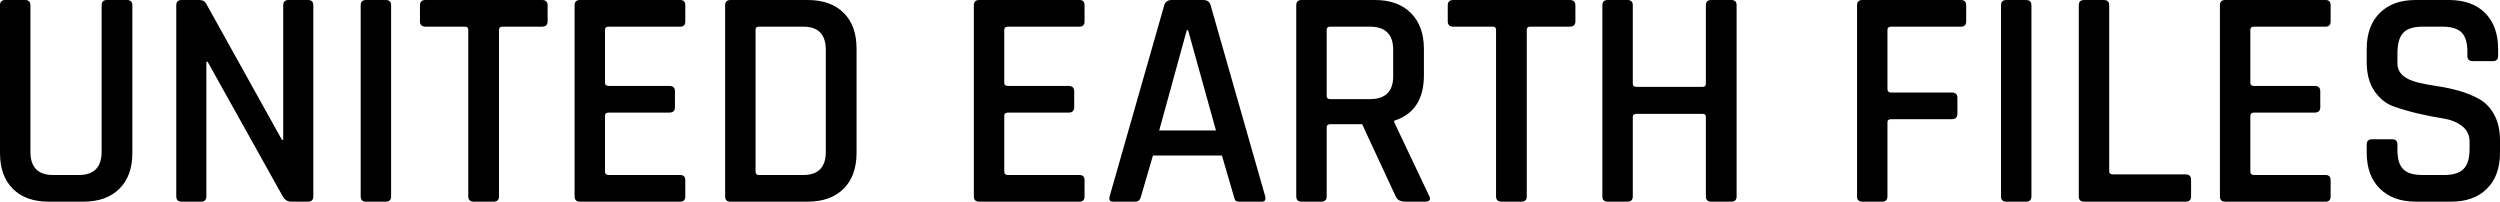
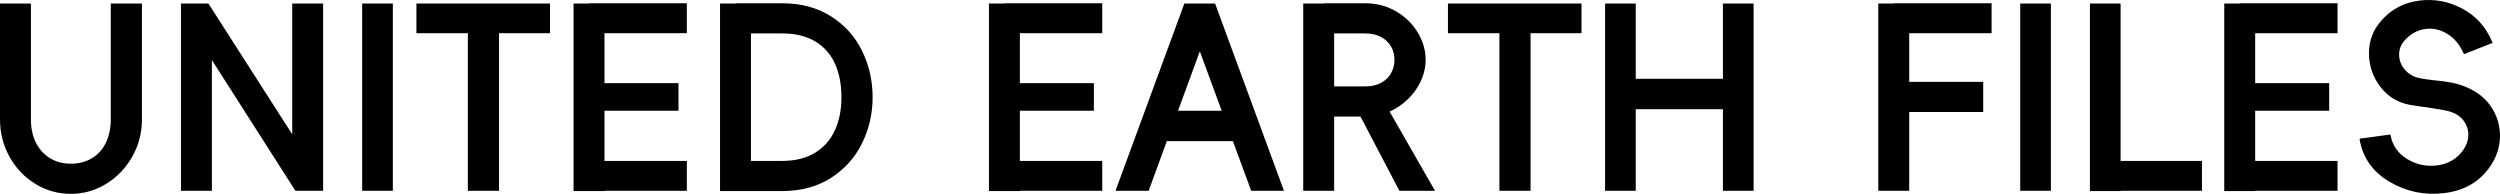
- <svg xmlns="http://www.w3.org/2000/svg" fill="none" version="1.1" width="1976.808" height="159.464" viewBox="0 0 1976.808 159.464">
+ <svg xmlns="http://www.w3.org/2000/svg" fill="none" version="1.1" width="1982.664" height="153.746" viewBox="0 0 1982.664 153.746">
  <g>
-     <path d="M84.568,0L100.192,0Q104.656,0,104.656,3.968L104.656,121.024Q104.656,139.128,94.364,149.296Q84.072,159.464,65.968,159.464L38.44,159.464Q20.336,159.464,10.168,149.296Q0,139.128,0,121.024L0,4.216Q0,0,4.216,0L19.84,0Q24.056,0,24.056,4.216L24.056,120.032Q24.056,138.384,41.912,138.384L62.248,138.384Q80.352,138.384,80.352,120.032L80.352,4.216Q80.352,0,84.568,0ZM158.968,159.464L143.592,159.464Q139.376,159.464,139.376,155.248L139.376,4.216Q139.376,0,143.592,0L157.48,0Q161.448,0,162.936,2.728L222.952,110.608L223.944,110.608L223.944,4.216Q223.944,0,228.16,0L243.536,0Q247.752,0,247.752,4.216L247.752,155.248Q247.752,159.464,243.536,159.464L230.144,159.464Q226.176,159.464,223.696,155.496L164.176,48.856L163.184,48.856L163.184,155.248Q163.184,159.464,158.968,159.464ZM309.256,4.216L309.256,155.248Q309.256,159.464,305.04,159.464L289.416,159.464Q285.2,159.464,285.2,155.248L285.2,4.216Q285.2,0,289.416,0L305.04,0Q309.256,0,309.256,4.216ZM390.352,159.464L374.728,159.464Q370.264,159.464,370.264,155.248L370.264,23.56Q370.264,21.08,367.784,21.08L336.536,21.08Q332.072,21.08,332.072,16.864L332.072,4.216Q332.072,0,336.536,0L428.544,0Q433.008,0,433.008,4.216L433.008,16.864Q433.008,21.08,428.544,21.08L397.296,21.08Q394.568,21.08,394.568,23.56L394.568,155.248Q394.568,159.464,390.352,159.464ZM537.912,159.464L458.552,159.464Q454.336,159.464,454.336,155.248L454.336,4.216Q454.336,0,458.552,0L537.912,0Q541.88,0,541.88,4.216L541.88,16.864Q541.88,21.08,537.912,21.08L481.368,21.08Q478.392,21.08,478.392,23.56L478.392,65.472Q478.392,67.952,481.368,67.952L529.232,67.952Q533.696,67.952,533.696,72.168L533.696,84.816Q533.696,89.032,529.232,89.032L481.368,89.032Q478.392,89.032,478.392,91.512L478.392,135.656Q478.392,138.384,481.368,138.384L537.912,138.384Q541.88,138.384,541.88,142.6L541.88,155.248Q541.88,159.464,537.912,159.464ZM600.16,138.384L635.128,138.384Q652.984,138.384,652.984,120.032L652.984,39.432Q652.984,21.08,635.128,21.08L600.16,21.08Q597.432,21.08,597.432,23.56L597.432,135.656Q597.432,138.384,600.16,138.384ZM573.376,155.248L573.376,4.216Q573.376,0,577.592,0L638.6,0Q656.704,0,666.996,10.044Q677.288,20.088,677.288,38.44L677.288,121.024Q677.288,139.128,666.996,149.296Q656.704,159.464,638.6,159.464L577.592,159.464Q573.376,159.464,573.376,155.248ZM853.616,159.464L774.256,159.464Q770.04,159.464,770.04,155.248L770.04,4.216Q770.04,0,774.256,0L853.616,0Q857.584,0,857.584,4.216L857.584,16.864Q857.584,21.08,853.616,21.08L797.072,21.08Q794.096,21.08,794.096,23.56L794.096,65.472Q794.096,67.952,797.072,67.952L844.936,67.952Q849.4,67.952,849.4,72.168L849.4,84.816Q849.4,89.032,844.936,89.032L797.072,89.032Q794.096,89.032,794.096,91.512L794.096,135.656Q794.096,138.384,797.072,138.384L853.616,138.384Q857.584,138.384,857.584,142.6L857.584,155.248Q857.584,159.464,853.616,159.464ZM897.76,159.464L879.904,159.464Q876.432,159.464,877.424,155.248L920.576,4.216Q921.816,0,926.528,0L951.328,0Q956.288,0,957.28,4.216L1000.43,155.248Q1001.42,159.464,997.704,159.464L980.096,159.464Q977.864,159.464,976.996,158.596Q976.128,157.728,975.632,155.248L966.208,123.008L911.648,123.008L902.224,155.248Q901.232,159.464,897.76,159.464ZM938.432,23.808L916.608,103.168L961.496,103.168L939.424,23.808L938.432,23.808ZM1044.82,159.464L1029.2,159.464Q1024.98,159.464,1024.98,155.248L1024.98,4.216Q1024.98,0,1029.2,0L1087.23,0Q1105.34,0,1115.63,10.292Q1125.92,20.584,1125.92,38.688L1125.92,59.52Q1125.92,88.04,1102.36,95.48L1102.36,96.472L1129.89,154.504Q1132.62,159.464,1126.66,159.464L1111.29,159.464Q1105.34,159.464,1103.6,155.248L1077.06,98.208L1052.02,98.208Q1049.04,98.208,1049.04,100.688L1049.04,155.248Q1049.04,159.464,1044.82,159.464ZM1051.77,78.368L1083.26,78.368Q1101.62,78.368,1101.62,60.264L1101.62,39.432Q1101.62,21.08,1083.26,21.08L1051.77,21.08Q1049.04,21.08,1049.04,23.56L1049.04,75.888Q1049.04,78.368,1051.77,78.368ZM1203.05,159.464L1187.42,159.464Q1182.96,159.464,1182.96,155.248L1182.96,23.56Q1182.96,21.08,1180.48,21.08L1149.23,21.08Q1144.77,21.08,1144.77,16.864L1144.77,4.216Q1144.77,0,1149.23,0L1241.24,0Q1245.7,0,1245.7,4.216L1245.7,16.864Q1245.7,21.08,1241.24,21.08L1209.99,21.08Q1207.26,21.08,1207.26,23.56L1207.26,155.248Q1207.26,159.464,1203.05,159.464ZM1286.87,159.464L1271.25,159.464Q1267.03,159.464,1267.03,155.248L1267.03,4.216Q1267.03,0,1271.25,0L1286.87,0Q1291.09,0,1291.09,4.216L1291.09,66.216Q1291.09,68.696,1294.06,68.696L1346.39,68.696Q1348.87,68.696,1348.87,66.216L1348.87,4.216Q1348.87,0,1353.09,0L1368.96,0Q1373.18,0,1373.18,4.216L1373.18,155.248Q1373.18,159.464,1368.96,159.464L1353.09,159.464Q1348.87,159.464,1348.87,155.248L1348.87,92.504Q1348.87,90.024,1346.39,90.024L1294.06,90.024Q1291.09,90.024,1291.09,92.504L1291.09,155.248Q1291.09,159.464,1286.87,159.464ZM1488.25,159.464L1472.62,159.464Q1468.41,159.464,1468.41,155.248L1468.41,4.216Q1468.41,0,1472.62,0L1550.5,0Q1554.71,0,1554.71,4.216L1554.71,16.864Q1554.71,21.08,1550.5,21.08L1495.44,21.08Q1492.46,21.08,1492.46,23.56L1492.46,70.432Q1492.46,73.16,1495.44,73.16L1543.3,73.16Q1547.77,73.16,1547.77,77.376L1547.77,89.776Q1547.77,94.24,1543.3,94.24L1495.44,94.24Q1492.46,94.24,1492.46,96.72L1492.46,155.248Q1492.46,159.464,1488.25,159.464ZM1606.3,4.216L1606.3,155.248Q1606.3,159.464,1602.08,159.464L1586.46,159.464Q1582.24,159.464,1582.24,155.248L1582.24,4.216Q1582.24,0,1586.46,0L1602.08,0Q1606.3,0,1606.3,4.216ZM1728.31,159.464L1647.96,159.464Q1643.74,159.464,1643.74,155.248L1643.74,4.216Q1643.74,0,1647.96,0L1663.58,0Q1667.8,0,1667.8,4.216L1667.8,135.408Q1667.8,137.888,1670.78,137.888L1728.31,137.888Q1732.53,137.888,1732.53,142.352L1732.53,155.248Q1732.53,159.464,1728.31,159.464ZM1838.92,159.464L1759.56,159.464Q1755.34,159.464,1755.34,155.248L1755.34,4.216Q1755.34,0,1759.56,0L1838.92,0Q1842.89,0,1842.89,4.216L1842.89,16.864Q1842.89,21.08,1838.92,21.08L1782.38,21.08Q1779.4,21.08,1779.4,23.56L1779.4,65.472Q1779.4,67.952,1782.38,67.952L1830.24,67.952Q1834.7,67.952,1834.7,72.168L1834.7,84.816Q1834.7,89.032,1830.24,89.032L1782.38,89.032Q1779.4,89.032,1779.4,91.512L1779.4,135.656Q1779.4,138.384,1782.38,138.384L1838.92,138.384Q1842.89,138.384,1842.89,142.6L1842.89,155.248Q1842.89,159.464,1838.92,159.464ZM1871.41,120.776L1871.41,114.328Q1871.41,110.112,1875.62,110.112L1891.5,110.112Q1895.71,110.112,1895.71,114.328L1895.71,118.792Q1895.71,129.208,1900.3,133.796Q1904.89,138.384,1915.55,138.384L1932.66,138.384Q1943.33,138.384,1948.04,133.548Q1952.75,128.712,1952.75,117.8L1952.75,112.096Q1952.75,104.16,1946.68,99.572Q1940.6,94.984,1931.67,93.62Q1922.74,92.256,1912.08,89.776Q1901.42,87.296,1892.49,84.072Q1883.56,80.848,1877.48,71.92Q1871.41,62.992,1871.41,49.104L1871.41,38.688Q1871.41,20.584,1881.7,10.292Q1891.99,0,1910.1,0L1936.38,0Q1954.74,0,1965.03,10.292Q1975.32,20.584,1975.32,38.688L1975.32,44.144Q1975.32,48.36,1971.1,48.36L1955.23,48.36Q1951.02,48.36,1951.02,44.144L1951.02,40.92Q1951.02,30.256,1946.43,25.668Q1941.84,21.08,1931.18,21.08L1915.55,21.08Q1904.89,21.08,1900.3,25.916Q1895.71,30.752,1895.71,42.408L1895.71,50.096Q1895.71,61.256,1911.83,65.224Q1919.02,66.96,1927.58,68.2Q1936.14,69.44,1944.82,71.92Q1953.5,74.4,1960.69,78.492Q1967.88,82.584,1972.34,90.892Q1976.81,99.2,1976.81,111.104L1976.81,120.776Q1976.81,138.88,1966.52,149.172Q1956.22,159.464,1938.12,159.464L1910.34,159.464Q1892.24,159.464,1881.82,149.172Q1871.41,138.88,1871.41,120.776Z" fill="#000000" fill-opacity="1" />
+     <path d="M0,2.795L0.101,2.795Q0.204,2.795,0.405,2.795L24.522,2.795L24.522,2.895Q24.522,2.996,24.522,3.197L24.522,94.708Q24.522,105.342,28.555,113.269Q32.587,121.196,39.745,125.512Q46.905,129.827,56.179,129.827Q65.454,129.827,72.712,125.6Q79.973,121.372,83.905,113.32Q87.837,105.267,87.837,94.595L87.837,2.795L87.938,2.795Q88.041,2.795,88.242,2.795L112.56,2.795L112.56,2.895Q112.56,2.996,112.56,3.197L112.56,94.73Q112.56,110.788,104.834,124.34Q97.111,137.889,84.169,145.819Q71.226,153.746,56.179,153.746Q40.932,153.746,27.989,145.797Q15.047,137.845,7.522,124.262Q0,110.675,0,94.573L0,2.795ZM231.753,2.795L231.854,2.795Q231.957,2.795,232.158,2.795L256.275,2.795L256.275,2.895Q256.275,2.996,256.275,3.197L256.275,151.334L256.174,151.334Q256.077,151.334,255.876,151.334L234.768,151.334Q234.567,151.334,234.366,151.334Q234.165,151.334,234.165,151.133L168.036,47.618L168.036,151.334L167.936,151.334Q167.835,151.334,167.631,151.334L143.514,151.334L143.514,151.233Q143.514,151.133,143.514,150.932L143.514,2.795L143.611,2.795Q143.712,2.795,143.913,2.795L164.82,2.795Q165.021,2.795,165.222,2.795Q165.423,2.795,165.423,2.996L231.753,106.511L231.753,2.795ZM311.55,151.334L311.45,151.334Q311.349,151.334,311.148,151.334L287.229,151.334L287.229,151.233Q287.229,151.133,287.229,150.932L287.229,2.795L287.33,2.795Q287.43,2.795,287.631,2.795L311.55,2.795L311.55,2.895Q311.55,2.996,311.55,3.197L311.55,151.334ZM395.769,151.334L395.665,151.334Q395.565,151.334,395.364,151.334L371.046,151.334L371.046,151.233Q371.046,151.133,371.046,150.932L371.046,13.649L395.769,13.649L395.769,151.334ZM436.17,2.795L436.17,2.895Q436.17,2.996,436.17,3.197L436.17,26.312L436.07,26.312Q435.969,26.312,435.768,26.312L330.243,26.312L330.243,26.211Q330.243,26.111,330.243,25.91L330.243,2.795L330.344,2.795Q330.444,2.795,330.645,2.795L436.17,2.795ZM454.863,151.535L454.863,151.434Q454.863,151.334,454.863,151.133L454.863,2.795L454.96,2.795Q455.061,2.795,455.262,2.795L479.385,2.795L479.385,151.535L454.863,151.535ZM544.71,2.594L544.71,2.697Q544.71,2.798,544.71,2.999L544.71,26.312L544.609,26.312Q544.509,26.312,544.308,26.312L467.124,26.312L467.124,2.594L544.71,2.594ZM544.71,127.616L544.71,127.719Q544.71,127.82,544.71,128.021L544.71,151.334L544.609,151.334Q544.509,151.334,544.308,151.334L467.124,151.334L467.124,127.616L544.71,127.616ZM538.077,65.909L538.077,66.013Q538.077,66.113,538.077,66.314L538.077,87.818L537.977,87.818Q537.876,87.818,537.675,87.818L467.124,87.818L467.124,65.909L538.077,65.909ZM571.041,151.535L571.041,151.434Q571.041,151.334,571.041,151.133L571.041,2.795L571.138,2.795Q571.239,2.795,571.44,2.795L595.563,2.795L595.563,151.535L571.041,151.535ZM583.905,127.616L620.286,127.616Q635.763,127.616,646.316,121.184Q656.868,114.752,662.094,103.395Q667.32,92.039,667.32,77.165Q667.32,61.889,662.195,50.532Q657.069,39.176,646.517,32.844Q635.964,26.513,620.286,26.513L583.905,26.513L583.905,2.594L620.286,2.594Q642.597,2.594,658.878,12.845Q675.159,23.096,683.601,40.181Q692.043,57.266,692.043,77.165Q692.043,96.662,683.601,113.747Q675.159,130.832,658.878,141.183Q642.597,151.535,620.286,151.535L583.905,151.535L583.905,127.616ZM784.302,151.535L784.302,151.434Q784.302,151.334,784.302,151.133L784.302,2.795L784.399,2.795Q784.5,2.795,784.701,2.795L808.824,2.795L808.824,151.535L784.302,151.535ZM874.149,2.594L874.149,2.697Q874.149,2.798,874.149,2.999L874.149,26.312L874.049,26.312Q873.948,26.312,873.747,26.312L796.563,26.312L796.563,2.594L874.149,2.594ZM874.149,127.616L874.149,127.719Q874.149,127.82,874.149,128.021L874.149,151.334L874.049,151.334Q873.948,151.334,873.747,151.334L796.563,151.334L796.563,127.616L874.149,127.616ZM867.516,65.909L867.516,66.013Q867.516,66.113,867.516,66.314L867.516,87.818L867.416,87.818Q867.315,87.818,867.114,87.818L796.563,87.818L796.563,65.909L867.516,65.909ZM1018.27,151.334L1018.06,151.334L992.739,151.334Q992.337,151.334,992.237,151.233Q992.136,151.133,992.136,150.932L946.308,26.513L956.76,26.513L910.932,151.334L910.831,151.334Q910.731,151.334,910.329,151.334L885.003,151.334Q884.802,151.334,884.802,151.233Q884.802,151.133,884.802,150.932L939.273,2.795L939.675,2.795L963.192,2.795Q963.795,2.795,963.795,3.197L1018.27,151.334ZM985.101,87.818L985.101,111.938L917.967,111.938L917.967,87.818L985.101,87.818ZM1058.06,151.334L1057.96,151.334Q1057.86,151.334,1057.66,151.334L1033.54,151.334L1033.54,151.233Q1033.54,151.133,1033.54,150.932L1033.54,2.795L1033.64,2.795Q1033.74,2.795,1033.94,2.795L1058.06,2.795L1058.06,151.334ZM1045.8,68.522L1082.79,68.522Q1090.02,68.522,1095.25,65.708Q1100.47,62.894,1103.19,58.07Q1105.9,53.246,1105.9,47.216Q1105.9,41.588,1103.19,36.864Q1100.47,32.141,1095.25,29.327Q1090.02,26.513,1082.79,26.513L1050.02,26.513L1050.02,2.594L1082.79,2.594Q1096.25,2.594,1107.21,9.026Q1118.16,15.458,1124.39,25.809Q1130.62,36.161,1130.62,47.417Q1130.62,58.472,1124.39,68.823Q1118.16,79.175,1107.21,85.808Q1096.25,92.441,1082.79,92.441L1045.8,92.441L1045.8,68.522ZM1097.06,79.778L1138.06,151.334Q1138.26,151.334,1138.06,151.334Q1137.86,151.334,1137.66,151.334L1110.12,151.334Q1109.92,151.334,1109.82,151.334Q1109.72,151.334,1109.72,151.133L1072.33,79.778L1097.06,79.778ZM1213.84,151.334L1213.74,151.334Q1213.63,151.334,1213.43,151.334L1189.12,151.334L1189.12,151.233Q1189.12,151.133,1189.12,150.932L1189.12,13.649L1213.84,13.649L1213.84,151.334ZM1254.24,2.795L1254.24,2.895Q1254.24,2.996,1254.24,3.197L1254.24,26.312L1254.14,26.312Q1254.04,26.312,1253.84,26.312L1148.31,26.312L1148.31,26.211Q1148.31,26.111,1148.31,25.91L1148.31,2.795L1148.41,2.795Q1148.51,2.795,1148.71,2.795L1254.24,2.795ZM1297.25,151.334L1297.15,151.334Q1297.05,151.334,1296.85,151.334L1272.93,151.334L1272.93,151.233Q1272.93,151.133,1272.93,150.932L1272.93,2.795L1273.03,2.795Q1273.13,2.795,1273.33,2.795L1297.25,2.795L1297.25,2.895Q1297.25,2.996,1297.25,3.197L1297.25,151.334ZM1390.72,151.334L1390.62,151.334Q1390.52,151.334,1390.32,151.334L1366.4,151.334L1366.4,151.233Q1366.4,151.133,1366.4,150.932L1366.4,2.795L1366.5,2.795Q1366.6,2.795,1366.8,2.795L1390.72,2.795L1390.72,2.895Q1390.72,2.996,1390.72,3.197L1390.72,151.334ZM1378.86,86.612L1285.39,86.612L1285.39,62.492L1378.86,62.492L1378.86,86.612ZM1514.13,151.334L1514.03,151.334Q1513.93,151.334,1513.73,151.334L1489.61,151.334L1489.61,151.233Q1489.61,151.133,1489.61,150.932L1489.61,2.795L1489.71,2.795Q1489.81,2.795,1490.01,2.795L1514.13,2.795L1514.13,151.334ZM1579.46,2.594L1579.46,2.697Q1579.46,2.798,1579.46,2.999L1579.46,26.312L1579.36,26.312Q1579.26,26.312,1579.06,26.312L1501.87,26.312L1501.87,2.594L1579.46,2.594ZM1572.82,64.904L1572.82,65.007Q1572.82,65.108,1572.82,65.309L1572.82,88.823L1572.72,88.823Q1572.62,88.823,1572.42,88.823L1501.87,88.823L1501.87,64.904L1572.82,64.904ZM1626.49,151.334L1626.39,151.334Q1626.29,151.334,1626.09,151.334L1602.17,151.334L1602.17,151.233Q1602.17,151.133,1602.17,150.932L1602.17,2.795L1602.27,2.795Q1602.37,2.795,1602.57,2.795L1626.49,2.795L1626.49,2.895Q1626.49,2.996,1626.49,3.197L1626.49,151.334ZM1657.45,151.535L1657.45,151.434Q1657.45,151.334,1657.45,151.133L1657.45,2.795L1657.55,2.795Q1657.65,2.795,1657.85,2.795L1681.77,2.795L1681.77,2.895Q1681.77,2.996,1681.77,3.197L1681.77,151.535L1657.45,151.535ZM1746.29,127.616L1746.29,127.719Q1746.29,127.82,1746.29,128.021L1746.29,151.334L1746.19,151.334Q1746.09,151.334,1745.89,151.334L1673.12,151.334L1673.12,127.616L1746.29,127.616ZM1763.98,151.535L1763.98,151.434Q1763.98,151.334,1763.98,151.133L1763.98,2.795L1764.07,2.795Q1764.17,2.795,1764.37,2.795L1788.5,2.795L1788.5,151.535L1763.98,151.535ZM1853.82,2.594L1853.82,2.697Q1853.82,2.798,1853.82,2.999L1853.82,26.312L1853.72,26.312Q1853.62,26.312,1853.42,26.312L1776.24,26.312L1776.24,2.594L1853.82,2.594ZM1853.82,127.616L1853.82,127.719Q1853.82,127.82,1853.82,128.021L1853.82,151.334L1853.72,151.334Q1853.62,151.334,1853.42,151.334L1776.24,151.334L1776.24,127.616L1853.82,127.616ZM1847.19,65.909L1847.19,66.013Q1847.19,66.113,1847.19,66.314L1847.19,87.818L1847.09,87.818Q1846.99,87.818,1846.79,87.818L1776.24,87.818L1776.24,65.909L1847.19,65.909ZM1871.31,110.33Q1871.31,110.129,1871.41,110.028Q1871.51,109.928,1871.71,109.928L1895.43,106.712Q1895.63,106.712,1895.73,106.812Q1895.83,106.913,1895.83,107.114Q1898.05,119.375,1909.04,126.108Q1920.03,132.842,1933.04,131.133Q1946.04,129.425,1953.51,118.973Q1957.54,113.144,1957.54,106.913Q1957.54,100.682,1953.83,95.757Q1950.12,90.833,1943.5,88.622Q1938.69,87.215,1925.26,85.205Q1922.65,85.004,1911.43,83.195Q1896.79,80.582,1887.77,68.823Q1878.75,57.065,1878.75,42.09Q1878.75,27.116,1889,15.86Q1900.66,2.795,1918.65,0.483Q1936.64,-1.828,1952.92,6.915Q1969.2,15.659,1976.63,33.548Q1976.83,33.749,1976.73,33.849Q1976.63,33.95,1976.43,34.151L1954.52,42.794Q1954.32,42.995,1954.22,42.894Q1954.12,42.794,1953.92,42.593Q1949.28,31.94,1940.8,26.814Q1932.33,21.689,1923.25,22.995Q1914.17,24.302,1907.31,31.739Q1902.67,36.764,1902.67,43.196Q1902.67,49.628,1906.76,54.753Q1910.87,59.879,1917.67,61.688Q1920.27,62.291,1923.66,62.793Q1927.07,63.296,1930.66,63.698Q1944.46,64.904,1951.86,67.517Q1967.06,72.743,1974.86,83.597Q1982.66,94.451,1982.66,107.717Q1982.66,120.983,1974.4,132.641Q1961.91,150.329,1938.44,153.143Q1914.97,155.957,1894.95,144.098Q1874.93,132.239,1871.31,110.33Z" fill="#000000" fill-opacity="1" />
  </g>
</svg>
